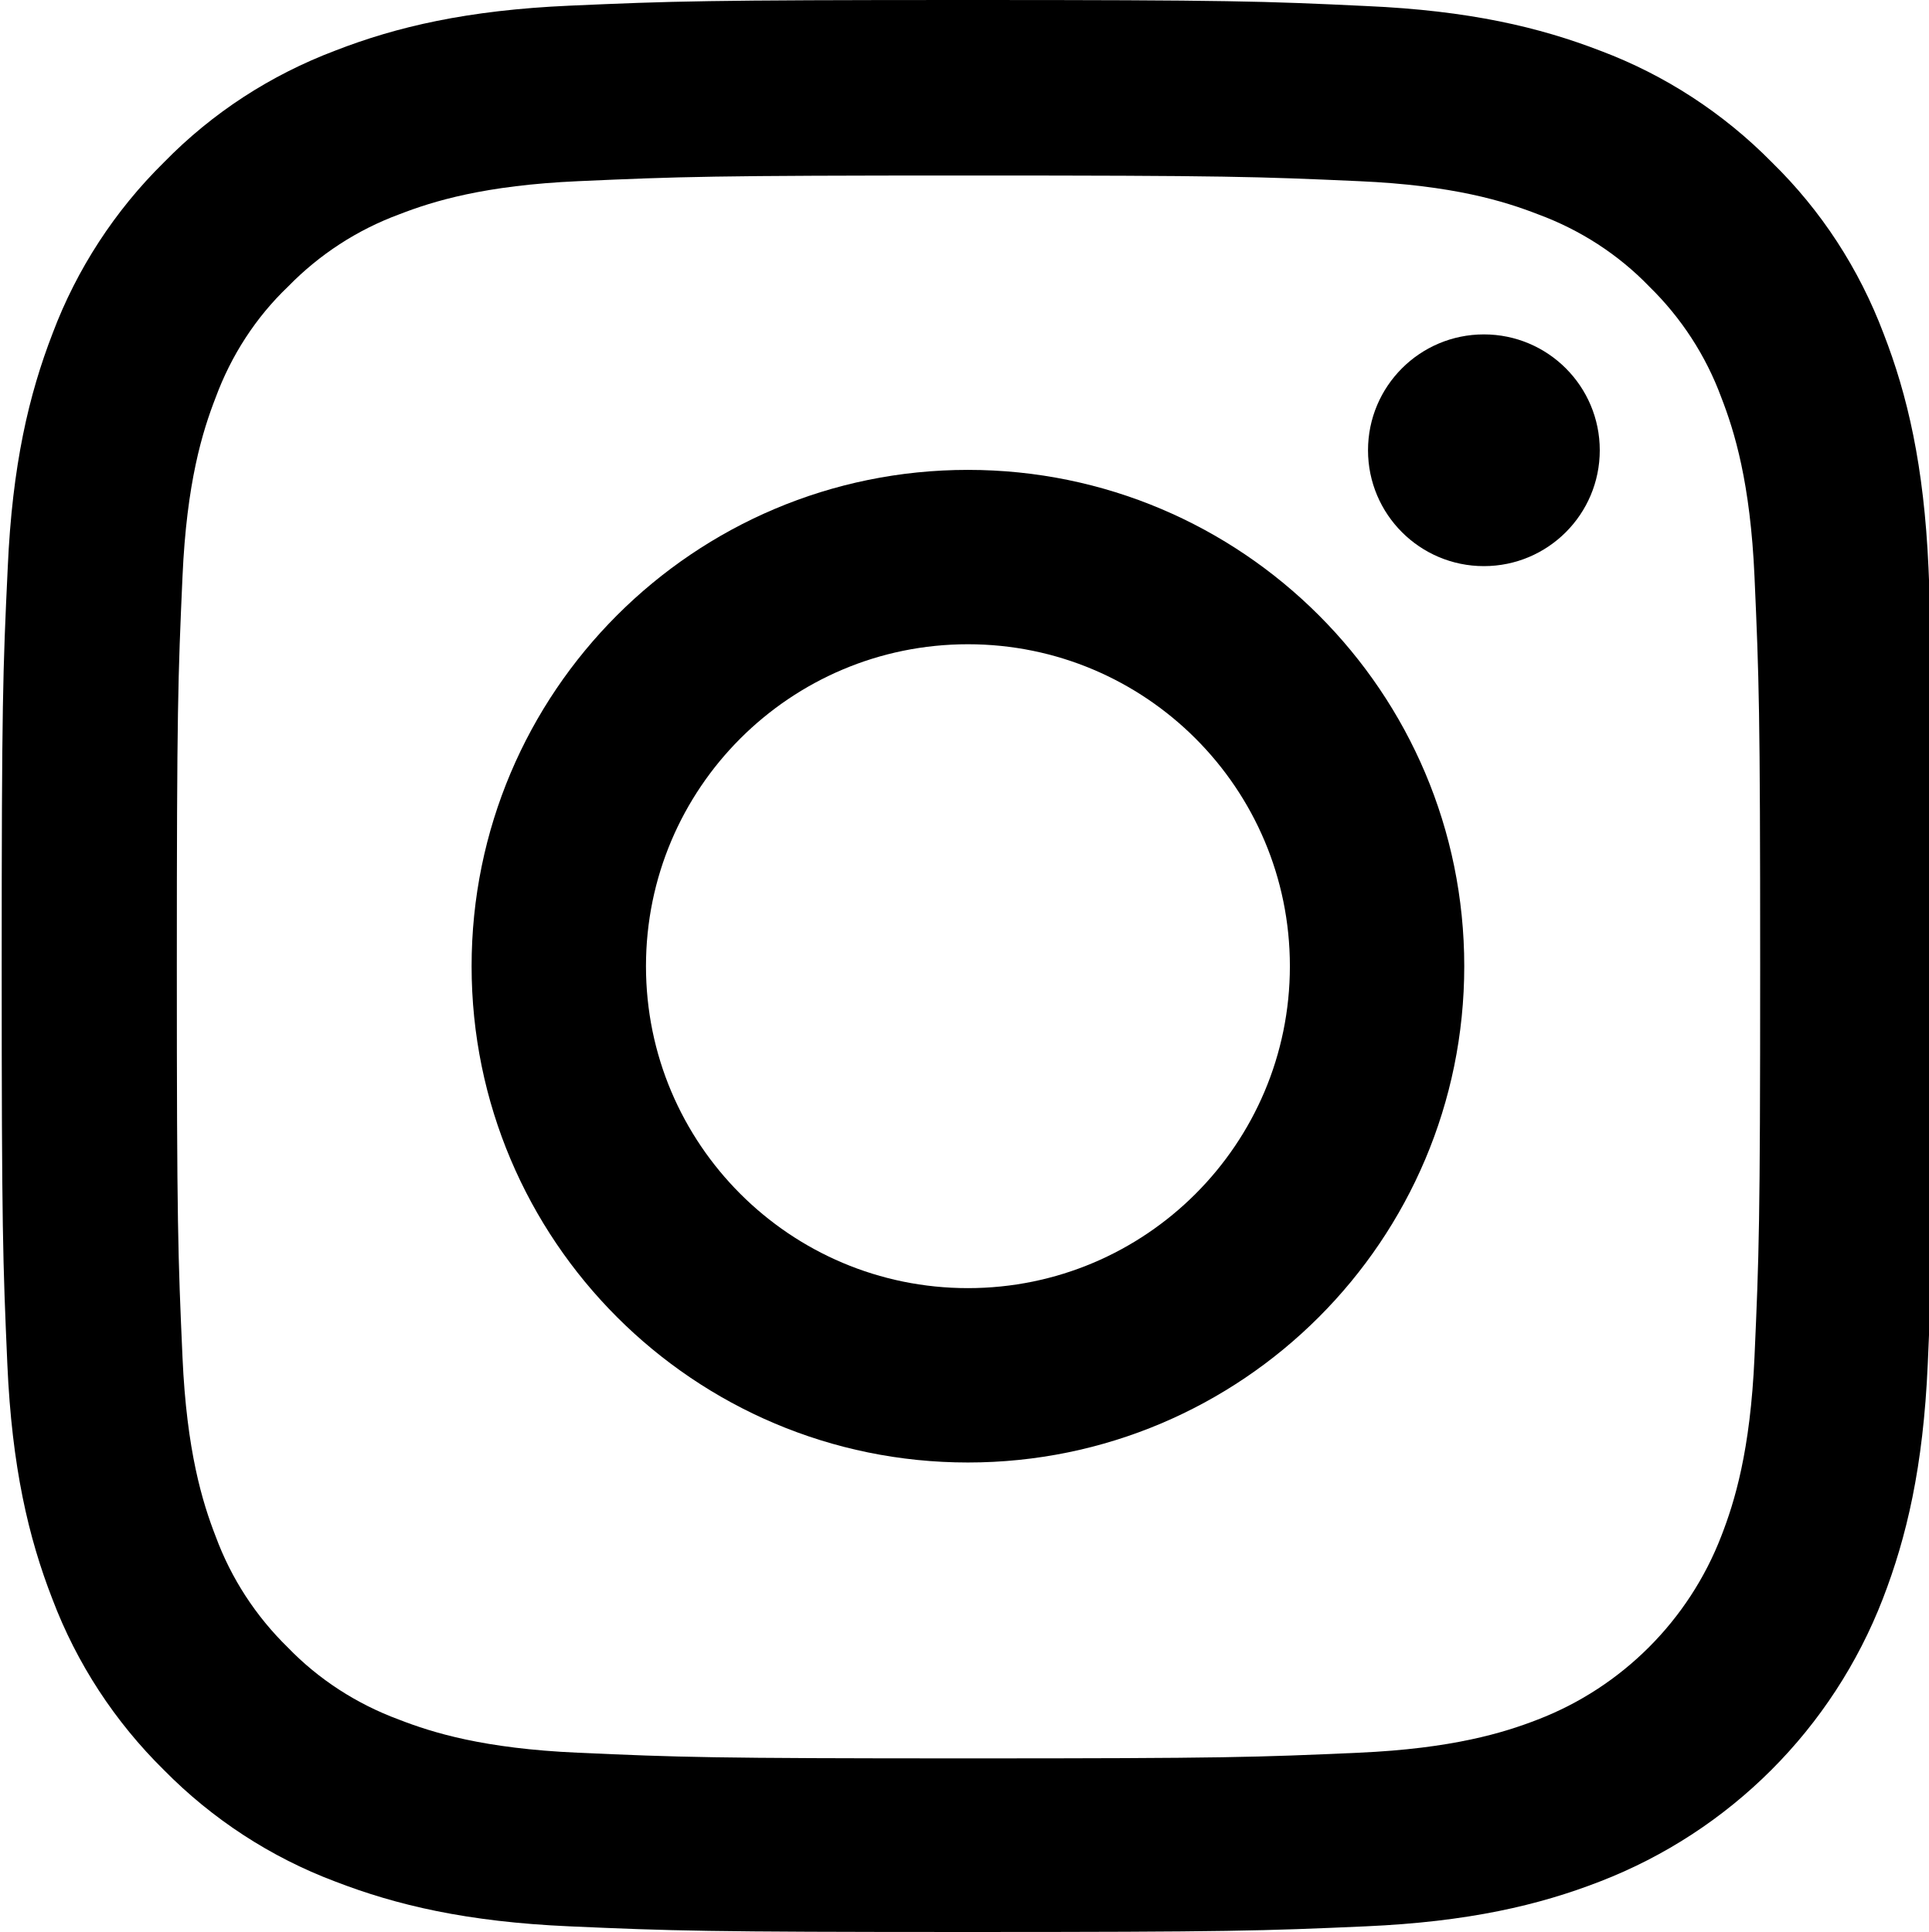
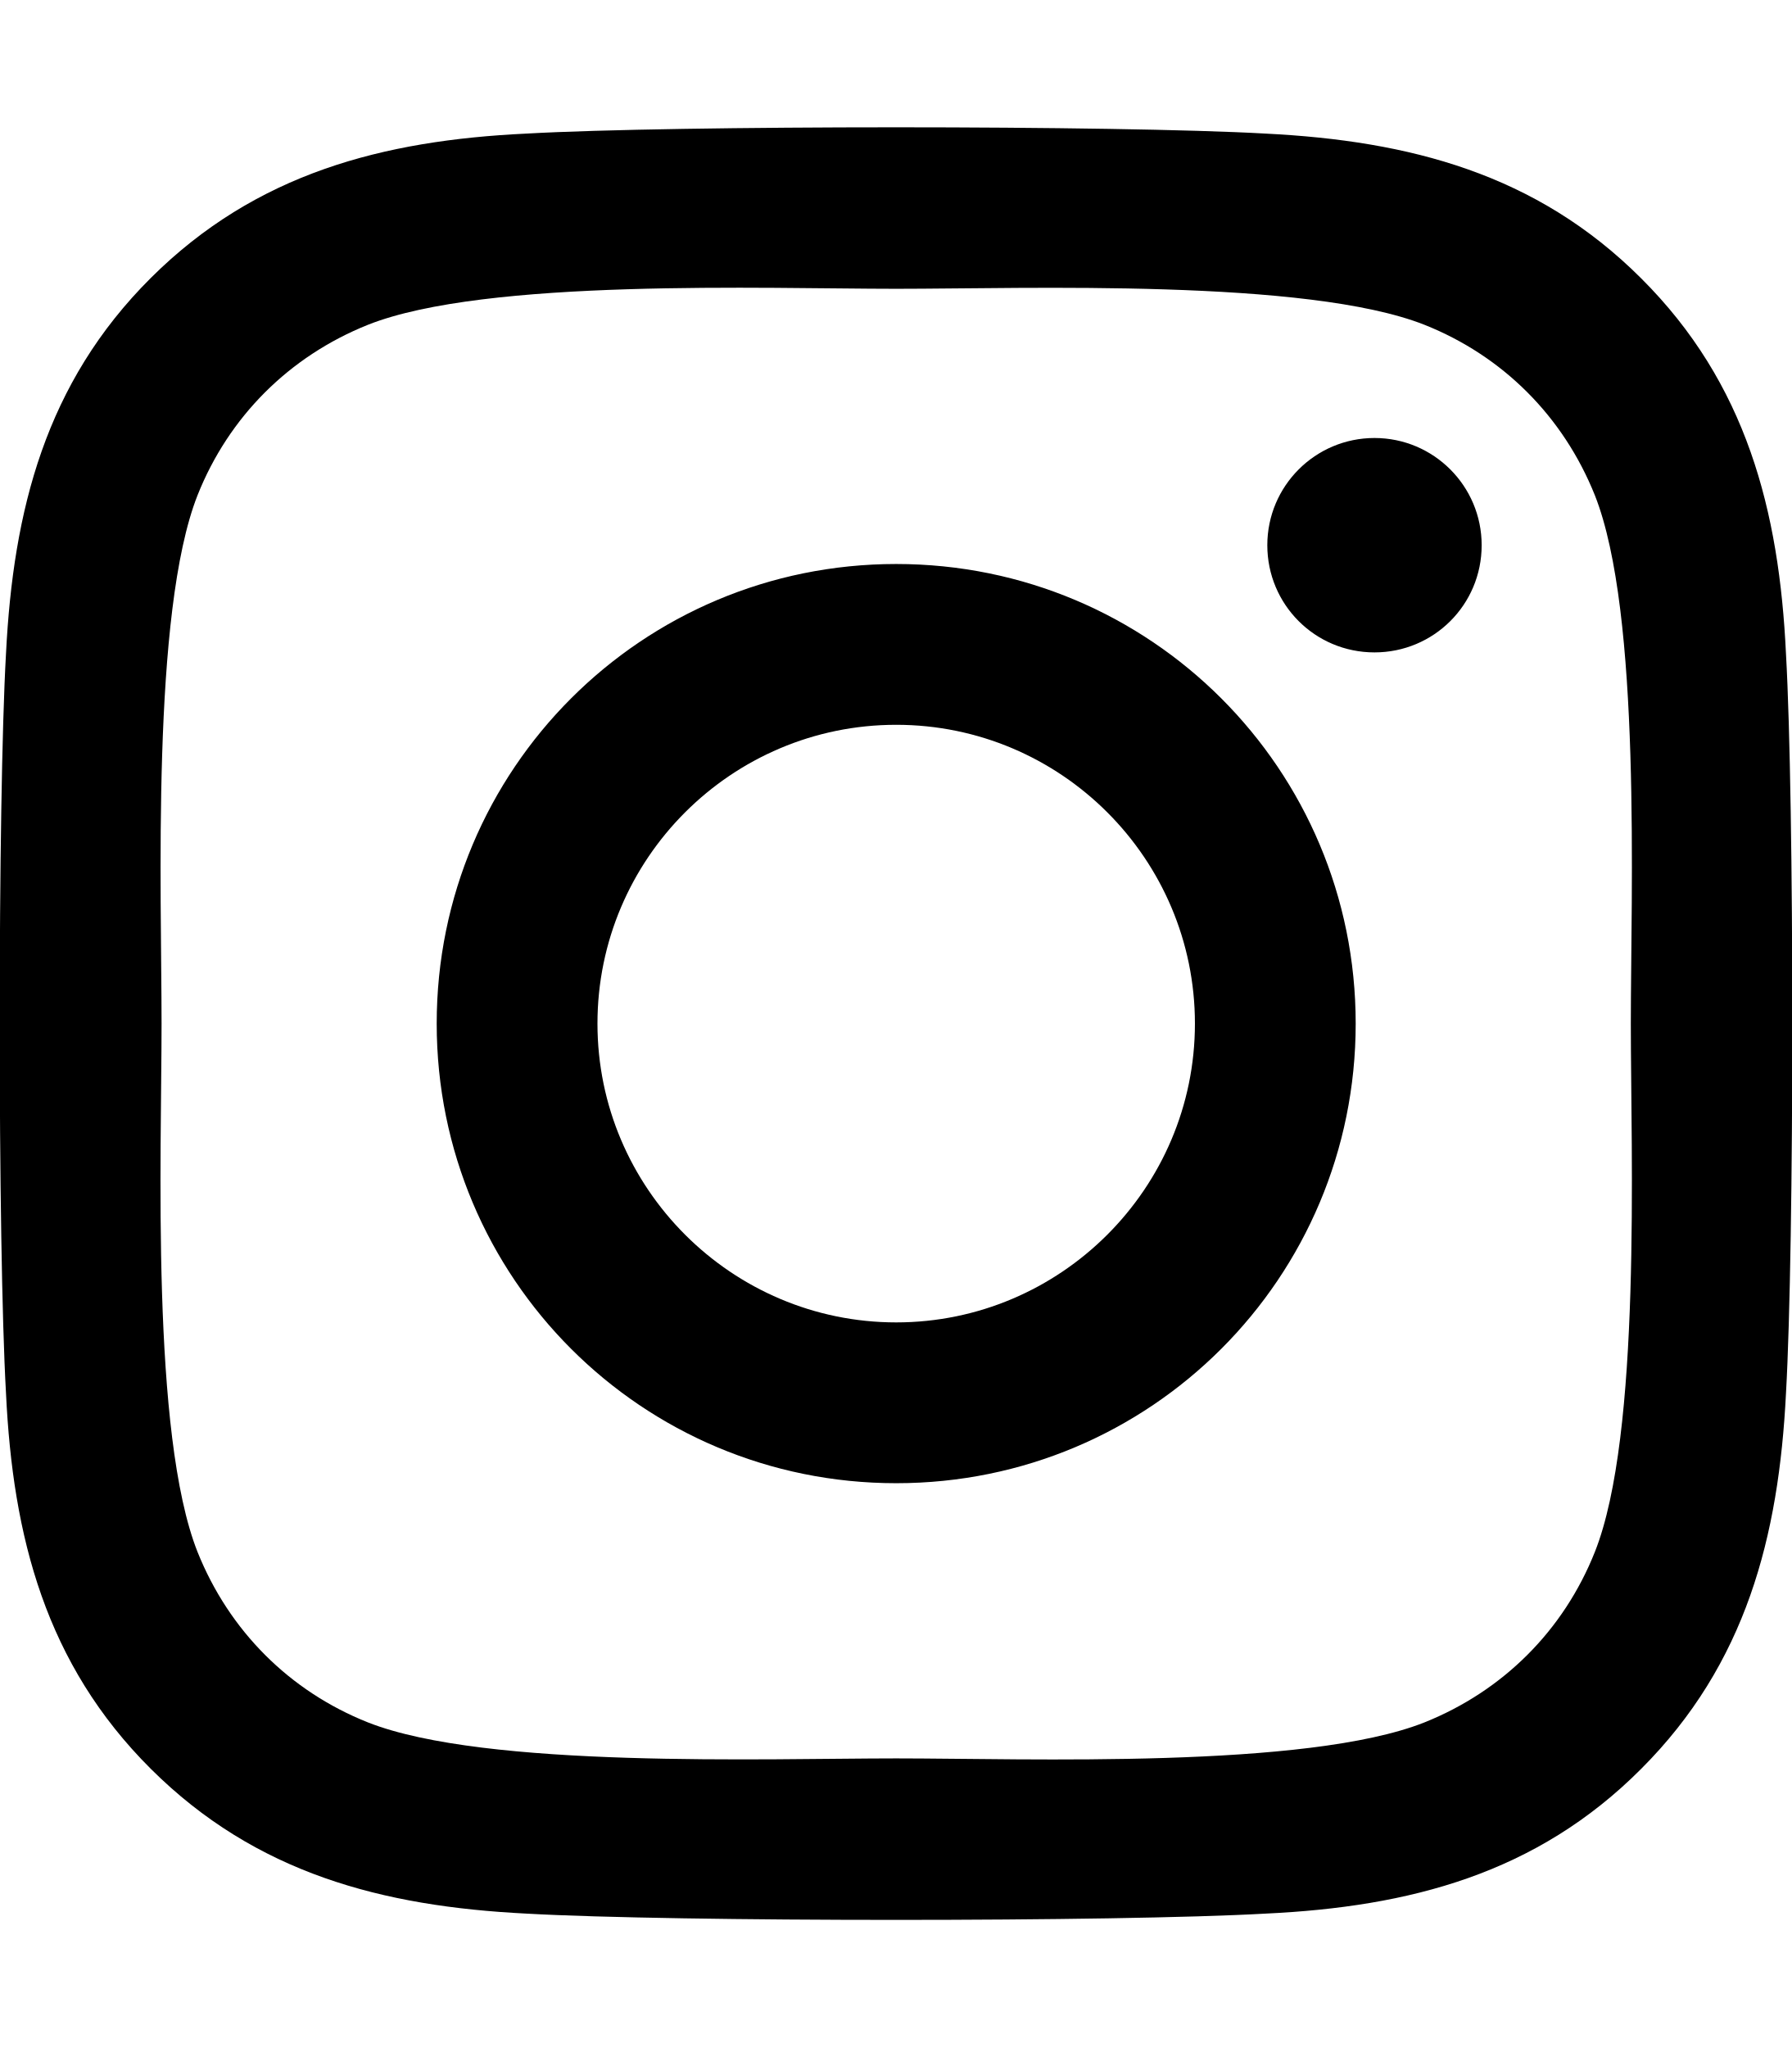
- <svg xmlns="http://www.w3.org/2000/svg" id="instagram-icon" viewBox="0 0 511 511.9">
-   <path d="m510.949 150.5c-1.199-27.199-5.598-45.898-11.898-62.102-6.5-17.199-16.5-32.598-29.602-45.398-12.801-13-28.301-23.102-45.301-29.5-16.297-6.301-34.898-10.699-62.098-11.898-27.402-1.301-36.102-1.602-105.602-1.602s-78.199.301-105.5 1.5c-27.199 1.199-45.898 5.602-62.098 11.898-17.203 6.5-32.602 16.5-45.402 29.602-13 12.801-23.098 28.301-29.5 45.301-6.301 16.301-10.699 34.898-11.898 62.098-1.301 27.402-1.602 36.102-1.602 105.602s.301 78.199 1.5 105.5c1.199 27.199 5.602 45.898 11.902 62.102 6.5 17.199 16.598 32.598 29.598 45.398 12.801 13 28.301 23.102 45.301 29.5 16.301 6.301 34.898 10.699 62.102 11.898 27.297 1.203 36 1.5 105.5 1.5s78.199-.297 105.5-1.5c27.199-1.199 45.898-5.598 62.098-11.898 34.402-13.301 61.602-40.5 74.902-74.898 6.297-16.301 10.699-34.902 11.898-62.102 1.199-27.301 1.5-36 1.5-105.5s-.102-78.199-1.301-105.5zm-46.098 209c-1.102 25-5.301 38.5-8.801 47.5-8.602 22.301-26.301 40-48.602 48.602-9 3.5-22.598 7.699-47.5 8.797-27 1.203-35.098 1.5-103.398 1.5s-76.5-.297-103.402-1.5c-25-1.098-38.5-5.297-47.5-8.797-11.098-4.102-21.199-10.602-29.398-19.102-8.5-8.301-15-18.301-19.102-29.398-3.5-9-7.699-22.602-8.797-47.5-1.203-27-1.5-35.102-1.5-103.402s.297-76.5 1.5-103.398c1.098-25 5.297-38.5 8.797-47.5 4.102-11.102 10.602-21.199 19.203-29.402 8.297-8.5 18.297-15 29.398-19.098 9-3.5 22.602-7.699 47.5-8.801 27-1.199 35.102-1.5 103.398-1.5 68.402 0 76.5.301 103.402 1.5 25 1.102 38.5 5.301 47.5 8.801 11.098 4.098 21.199 10.598 29.398 19.098 8.5 8.301 15 18.301 19.102 29.402 3.5 9 7.699 22.598 8.801 47.5 1.199 27 1.5 35.098 1.5 103.398s-.301 76.301-1.5 103.301zm0 0" />
-   <path d="m256.449 124.5c-72.598 0-131.5 58.898-131.5 131.5s58.902 131.5 131.5 131.5c72.602 0 131.5-58.898 131.5-131.5s-58.898-131.5-131.5-131.5zm0 216.801c-47.098 0-85.301-38.199-85.301-85.301s38.203-85.301 85.301-85.301c47.102 0 85.301 38.199 85.301 85.301s-38.199 85.301-85.301 85.301zm0 0" />
-   <path d="m423.852 119.301c0 16.953-13.746 30.699-30.703 30.699-16.953 0-30.699-13.746-30.699-30.699 0-16.957 13.746-30.699 30.699-30.699 16.957 0 30.703 13.742 30.703 30.699zm0 0" />
+ <svg xmlns="http://www.w3.org/2000/svg" id="instagram-icon" viewBox="0 0 448 512">
+   <path d="M224.1 141c-63.6 0-114.9 51.3-114.9 114.9s51.3 114.9 114.9 114.9S339 319.5 339 255.9 287.7 141 224.1 141zm0 189.6c-41.1 0-74.7-33.5-74.7-74.7s33.5-74.7 74.7-74.7 74.7 33.5 74.7 74.7-33.6 74.7-74.7 74.7zm146.4-194.3c0 14.9-12 26.8-26.8 26.8-14.9 0-26.8-12-26.8-26.8s12-26.8 26.8-26.8 26.8 12 26.8 26.8zm76.1 27.2c-1.7-35.9-9.9-67.7-36.2-93.9-26.2-26.2-58-34.4-93.9-36.2-37-2.1-147.9-2.1-184.9 0-35.8 1.7-67.6 9.9-93.9 36.1s-34.4 58-36.2 93.9c-2.1 37-2.1 147.9 0 184.9 1.7 35.9 9.9 67.7 36.2 93.9s58 34.4 93.9 36.2c37 2.1 147.9 2.1 184.9 0 35.9-1.7 67.7-9.9 93.9-36.2 26.2-26.2 34.4-58 36.2-93.9 2.1-37 2.1-147.8 0-184.8zM398.8 388c-7.8 19.6-22.9 34.7-42.6 42.6-29.5 11.7-99.5 9-132.1 9s-102.7 2.6-132.1-9c-19.6-7.8-34.7-22.9-42.6-42.6-11.7-29.5-9-99.5-9-132.1s-2.6-102.7 9-132.1c7.8-19.6 22.9-34.7 42.6-42.6 29.5-11.7 99.5-9 132.1-9s102.7-2.6 132.1 9c19.6 7.8 34.7 22.9 42.6 42.6 11.7 29.5 9 99.5 9 132.1s2.7 102.7-9 132.1z" />
</svg>
